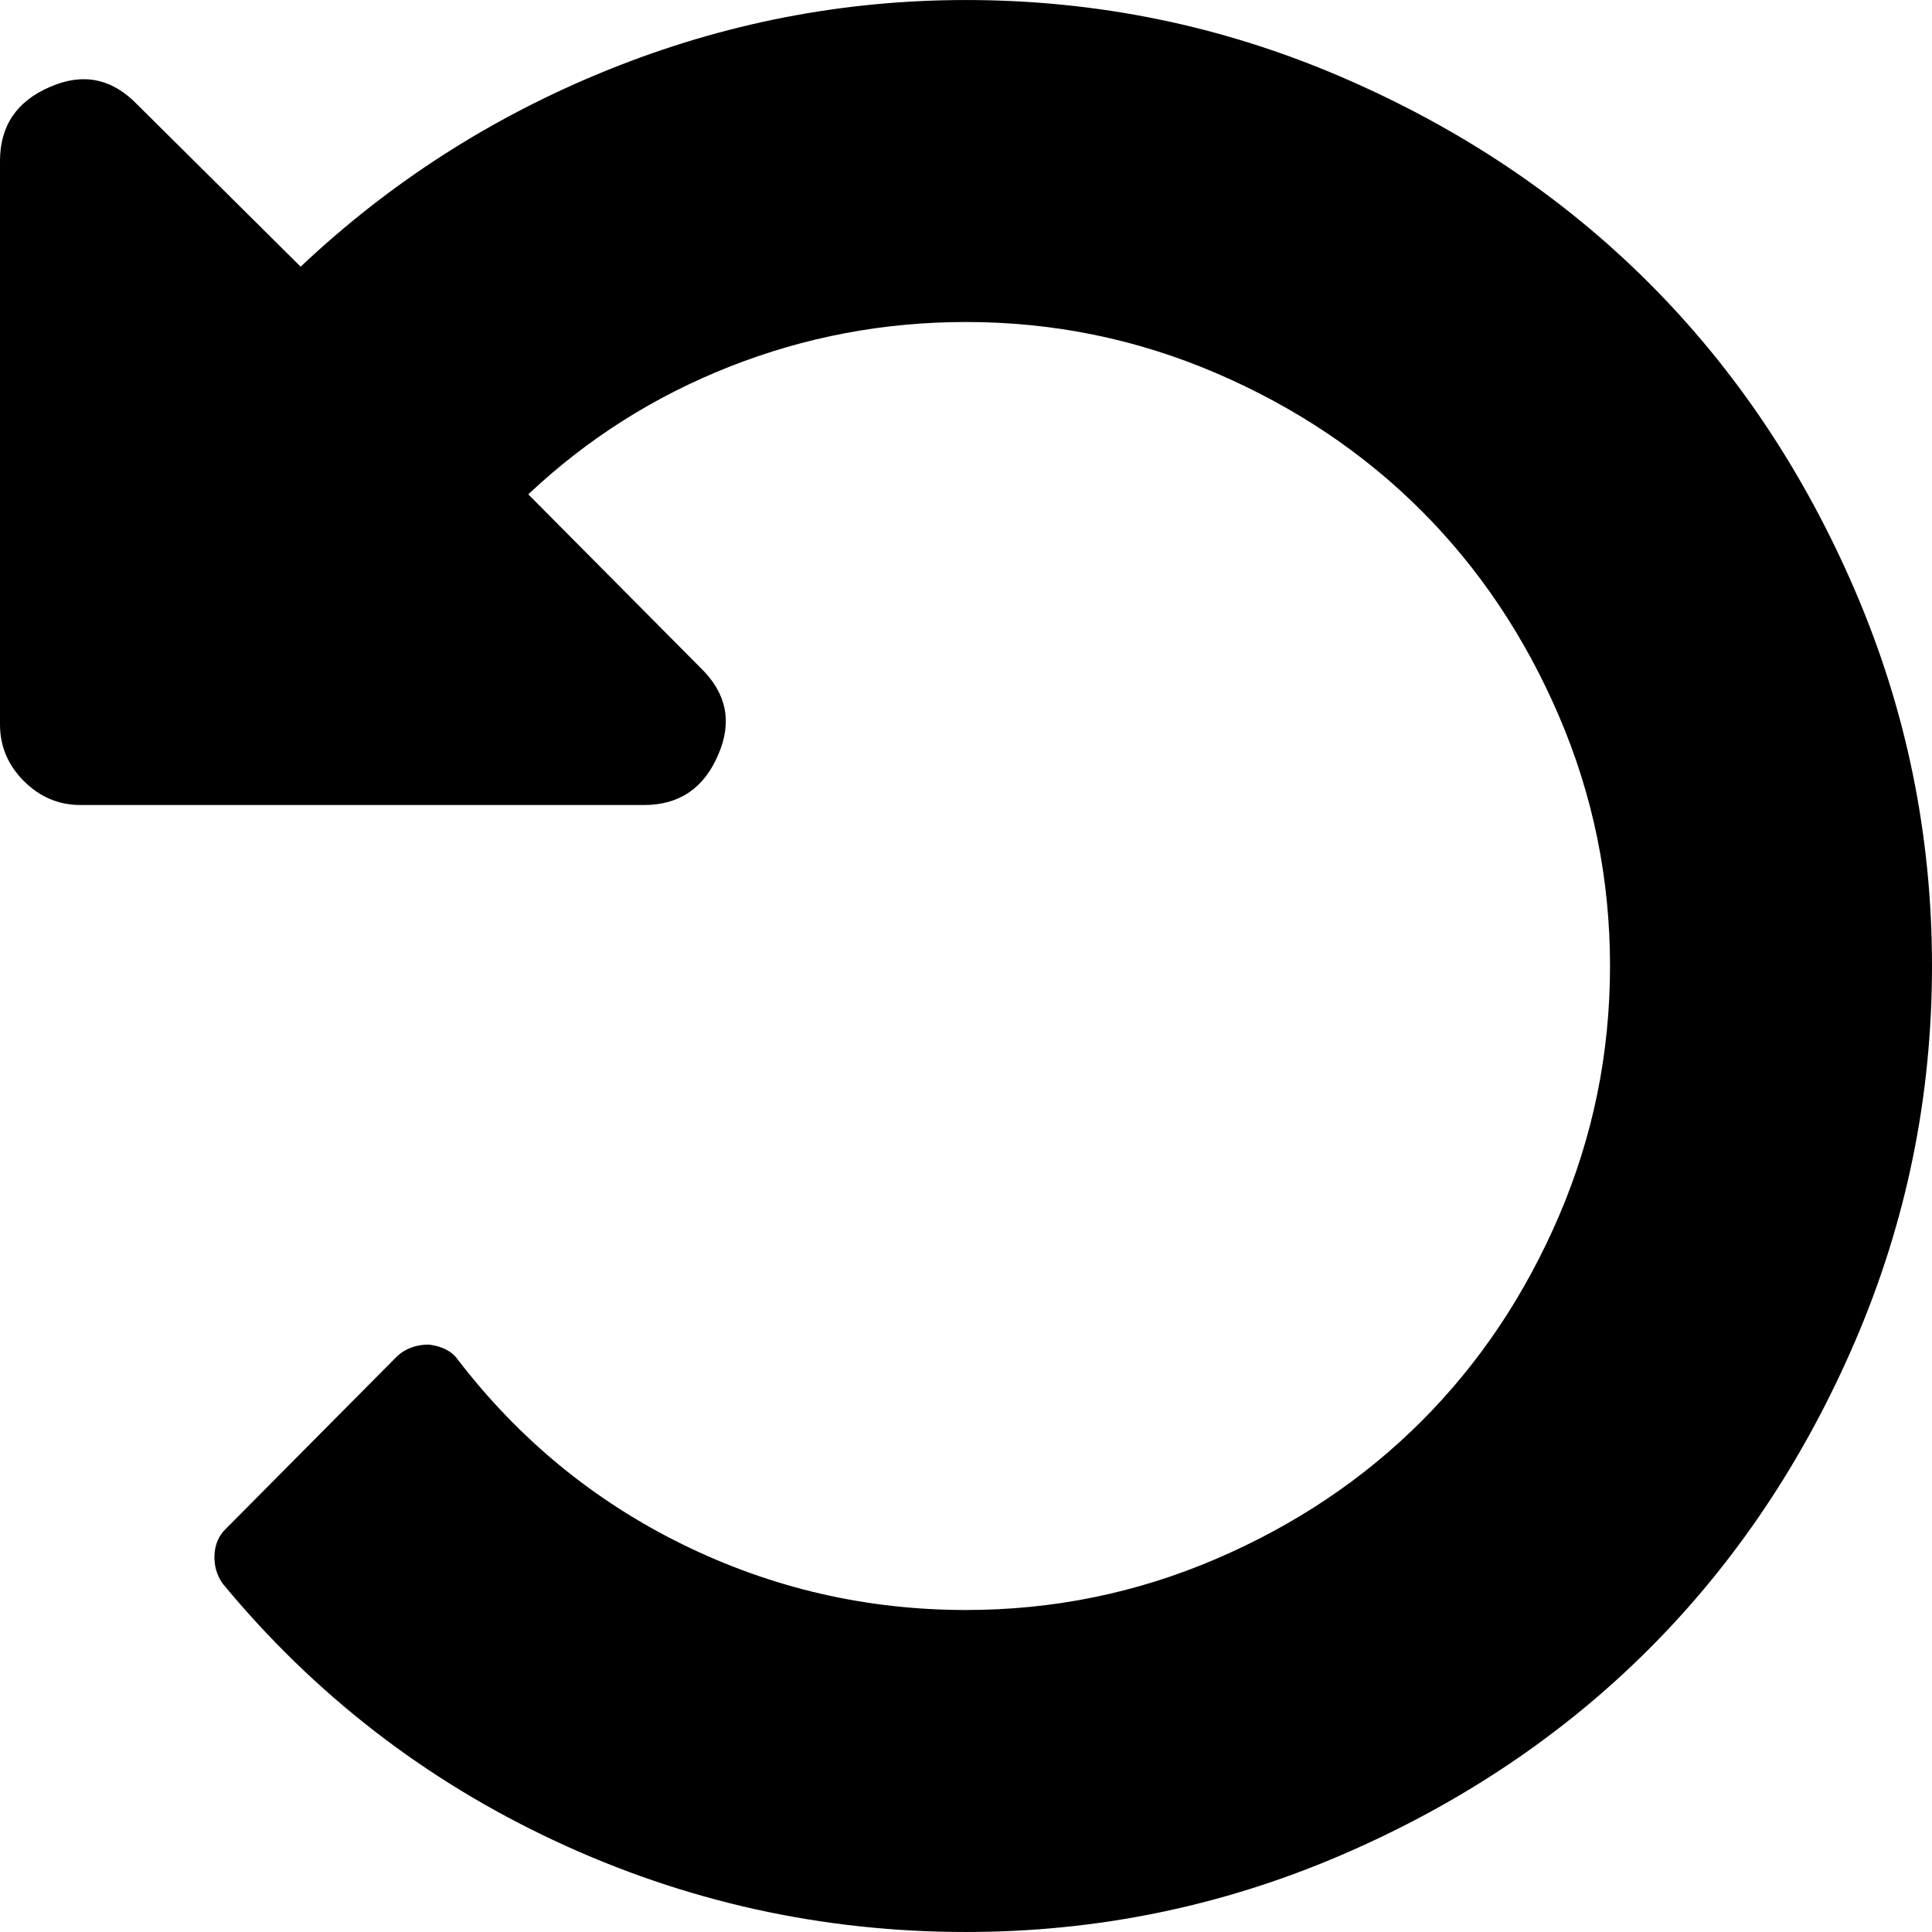
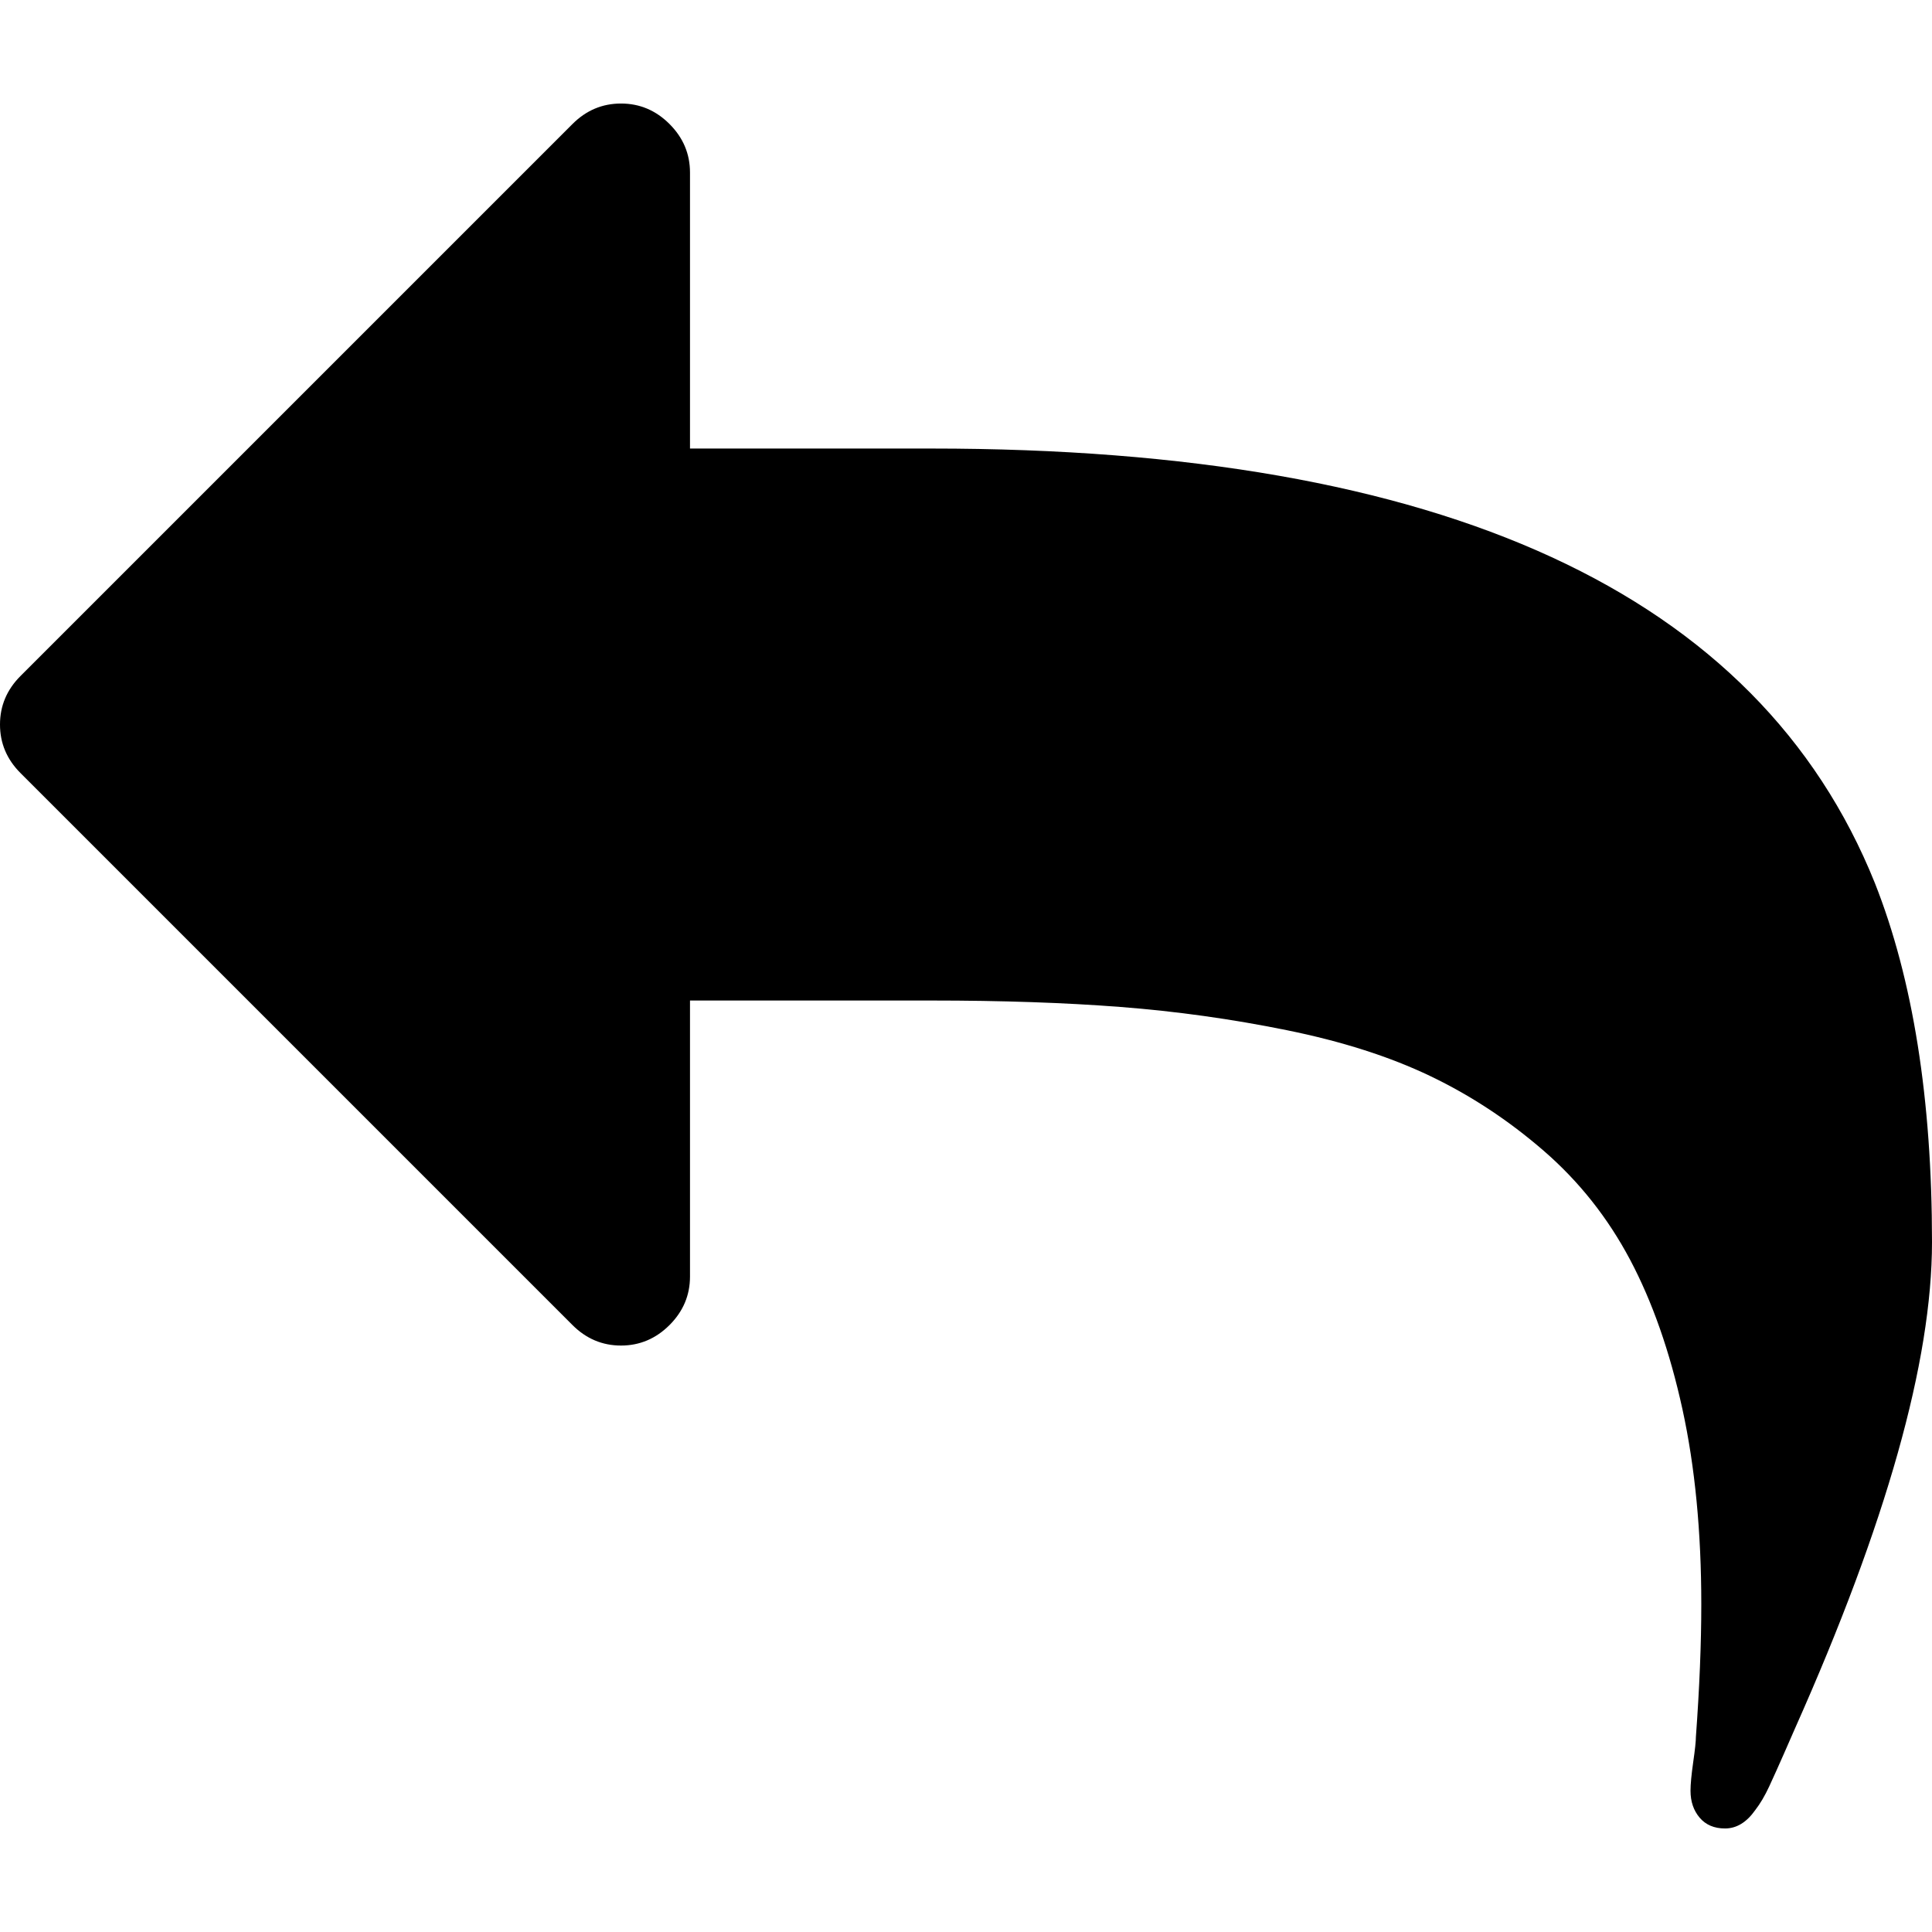
- <svg xmlns="http://www.w3.org/2000/svg" version="1.1" id="Capa_1" x="0px" y="0px" width="438.536px" height="438.536px" viewBox="0 0 438.536 438.536" style="enable-background:new 0 0 438.536 438.536;" xml:space="preserve">
-   <g>
-     <path id="main" d="M421.125,134.191c-11.608-27.03-27.217-50.347-46.819-69.949C354.7,44.639,331.384,29.033,304.353,17.42   C277.325,5.807,248.969,0.005,219.275,0.005c-27.978,0-55.052,5.277-81.227,15.843C111.879,26.412,88.61,41.305,68.243,60.531   l-37.12-36.835c-5.711-5.901-12.275-7.232-19.701-3.999C3.807,22.937,0,28.554,0,36.547v127.907c0,4.948,1.809,9.231,5.426,12.847   c3.619,3.617,7.902,5.426,12.85,5.426h127.907c7.996,0,13.61-3.807,16.846-11.421c3.234-7.423,1.903-13.988-3.999-19.701   l-39.115-39.398c13.328-12.563,28.553-22.222,45.683-28.98c17.131-6.757,35.021-10.138,53.675-10.138   c19.793,0,38.687,3.858,56.674,11.563c17.99,7.71,33.544,18.131,46.679,31.265c13.134,13.131,23.555,28.69,31.265,46.679   c7.703,17.987,11.56,36.875,11.56,56.674c0,19.798-3.856,38.686-11.56,56.672c-7.71,17.987-18.131,33.544-31.265,46.679   c-13.135,13.134-28.695,23.558-46.679,31.265c-17.987,7.707-36.881,11.561-56.674,11.561c-22.651,0-44.064-4.949-64.241-14.843   c-20.174-9.894-37.209-23.883-51.104-41.973c-1.331-1.902-3.521-3.046-6.567-3.429c-2.856,0-5.236,0.855-7.139,2.566   l-39.114,39.402c-1.521,1.53-2.33,3.478-2.426,5.853c-0.094,2.385,0.527,4.524,1.858,6.427   c20.749,25.125,45.871,44.587,75.373,58.382c29.502,13.798,60.625,20.701,93.362,20.701c29.694,0,58.05-5.808,85.078-17.416   c27.031-11.607,50.34-27.22,69.949-46.821c19.605-19.609,35.211-42.921,46.822-69.949s17.411-55.392,17.411-85.08   C438.536,189.569,432.732,161.22,421.125,134.191z" />
+ <svg xmlns="http://www.w3.org/2000/svg" version="1.1" id="Capa_1" x="0px" y="0px" width="511.63px" height="511.631px" viewBox="0 0 511.63 511.631" style="enable-background:new 0 0 511.63 511.631;" xml:space="preserve">
+   <g id="main">
+     <path d="M496.5,233.842c-30.841-76.706-114.112-115.06-249.823-115.06h-63.953V45.693c0-4.952-1.809-9.235-5.424-12.85   c-3.617-3.617-7.896-5.426-12.847-5.426c-4.952,0-9.235,1.809-12.85,5.426L5.424,179.021C1.809,182.641,0,186.922,0,191.871   c0,4.948,1.809,9.229,5.424,12.847L151.604,350.9c3.619,3.613,7.902,5.428,12.85,5.428c4.947,0,9.229-1.814,12.847-5.428   c3.616-3.614,5.424-7.898,5.424-12.848v-73.094h63.953c18.649,0,35.349,0.568,50.099,1.708c14.749,1.143,29.413,3.189,43.968,6.143   c14.564,2.95,27.224,6.991,37.979,12.135c10.753,5.144,20.794,11.756,30.122,19.842c9.329,8.094,16.943,17.7,22.847,28.839   c5.896,11.136,10.513,24.311,13.846,39.539c3.326,15.229,4.997,32.456,4.997,51.675c0,10.466-0.479,22.176-1.428,35.118   c0,1.137-0.236,3.375-0.715,6.708c-0.473,3.333-0.712,5.852-0.712,7.562c0,2.851,0.808,5.232,2.423,7.136   c1.622,1.902,3.86,2.851,6.714,2.851c3.046,0,5.708-1.615,7.994-4.853c1.328-1.711,2.561-3.806,3.71-6.283   c1.143-2.471,2.43-5.325,3.854-8.562c1.431-3.237,2.43-5.513,2.998-6.848c24.17-54.238,36.258-97.158,36.258-128.756   C511.63,291.039,506.589,259.344,496.5,233.842z" />
  </g>
</svg>
